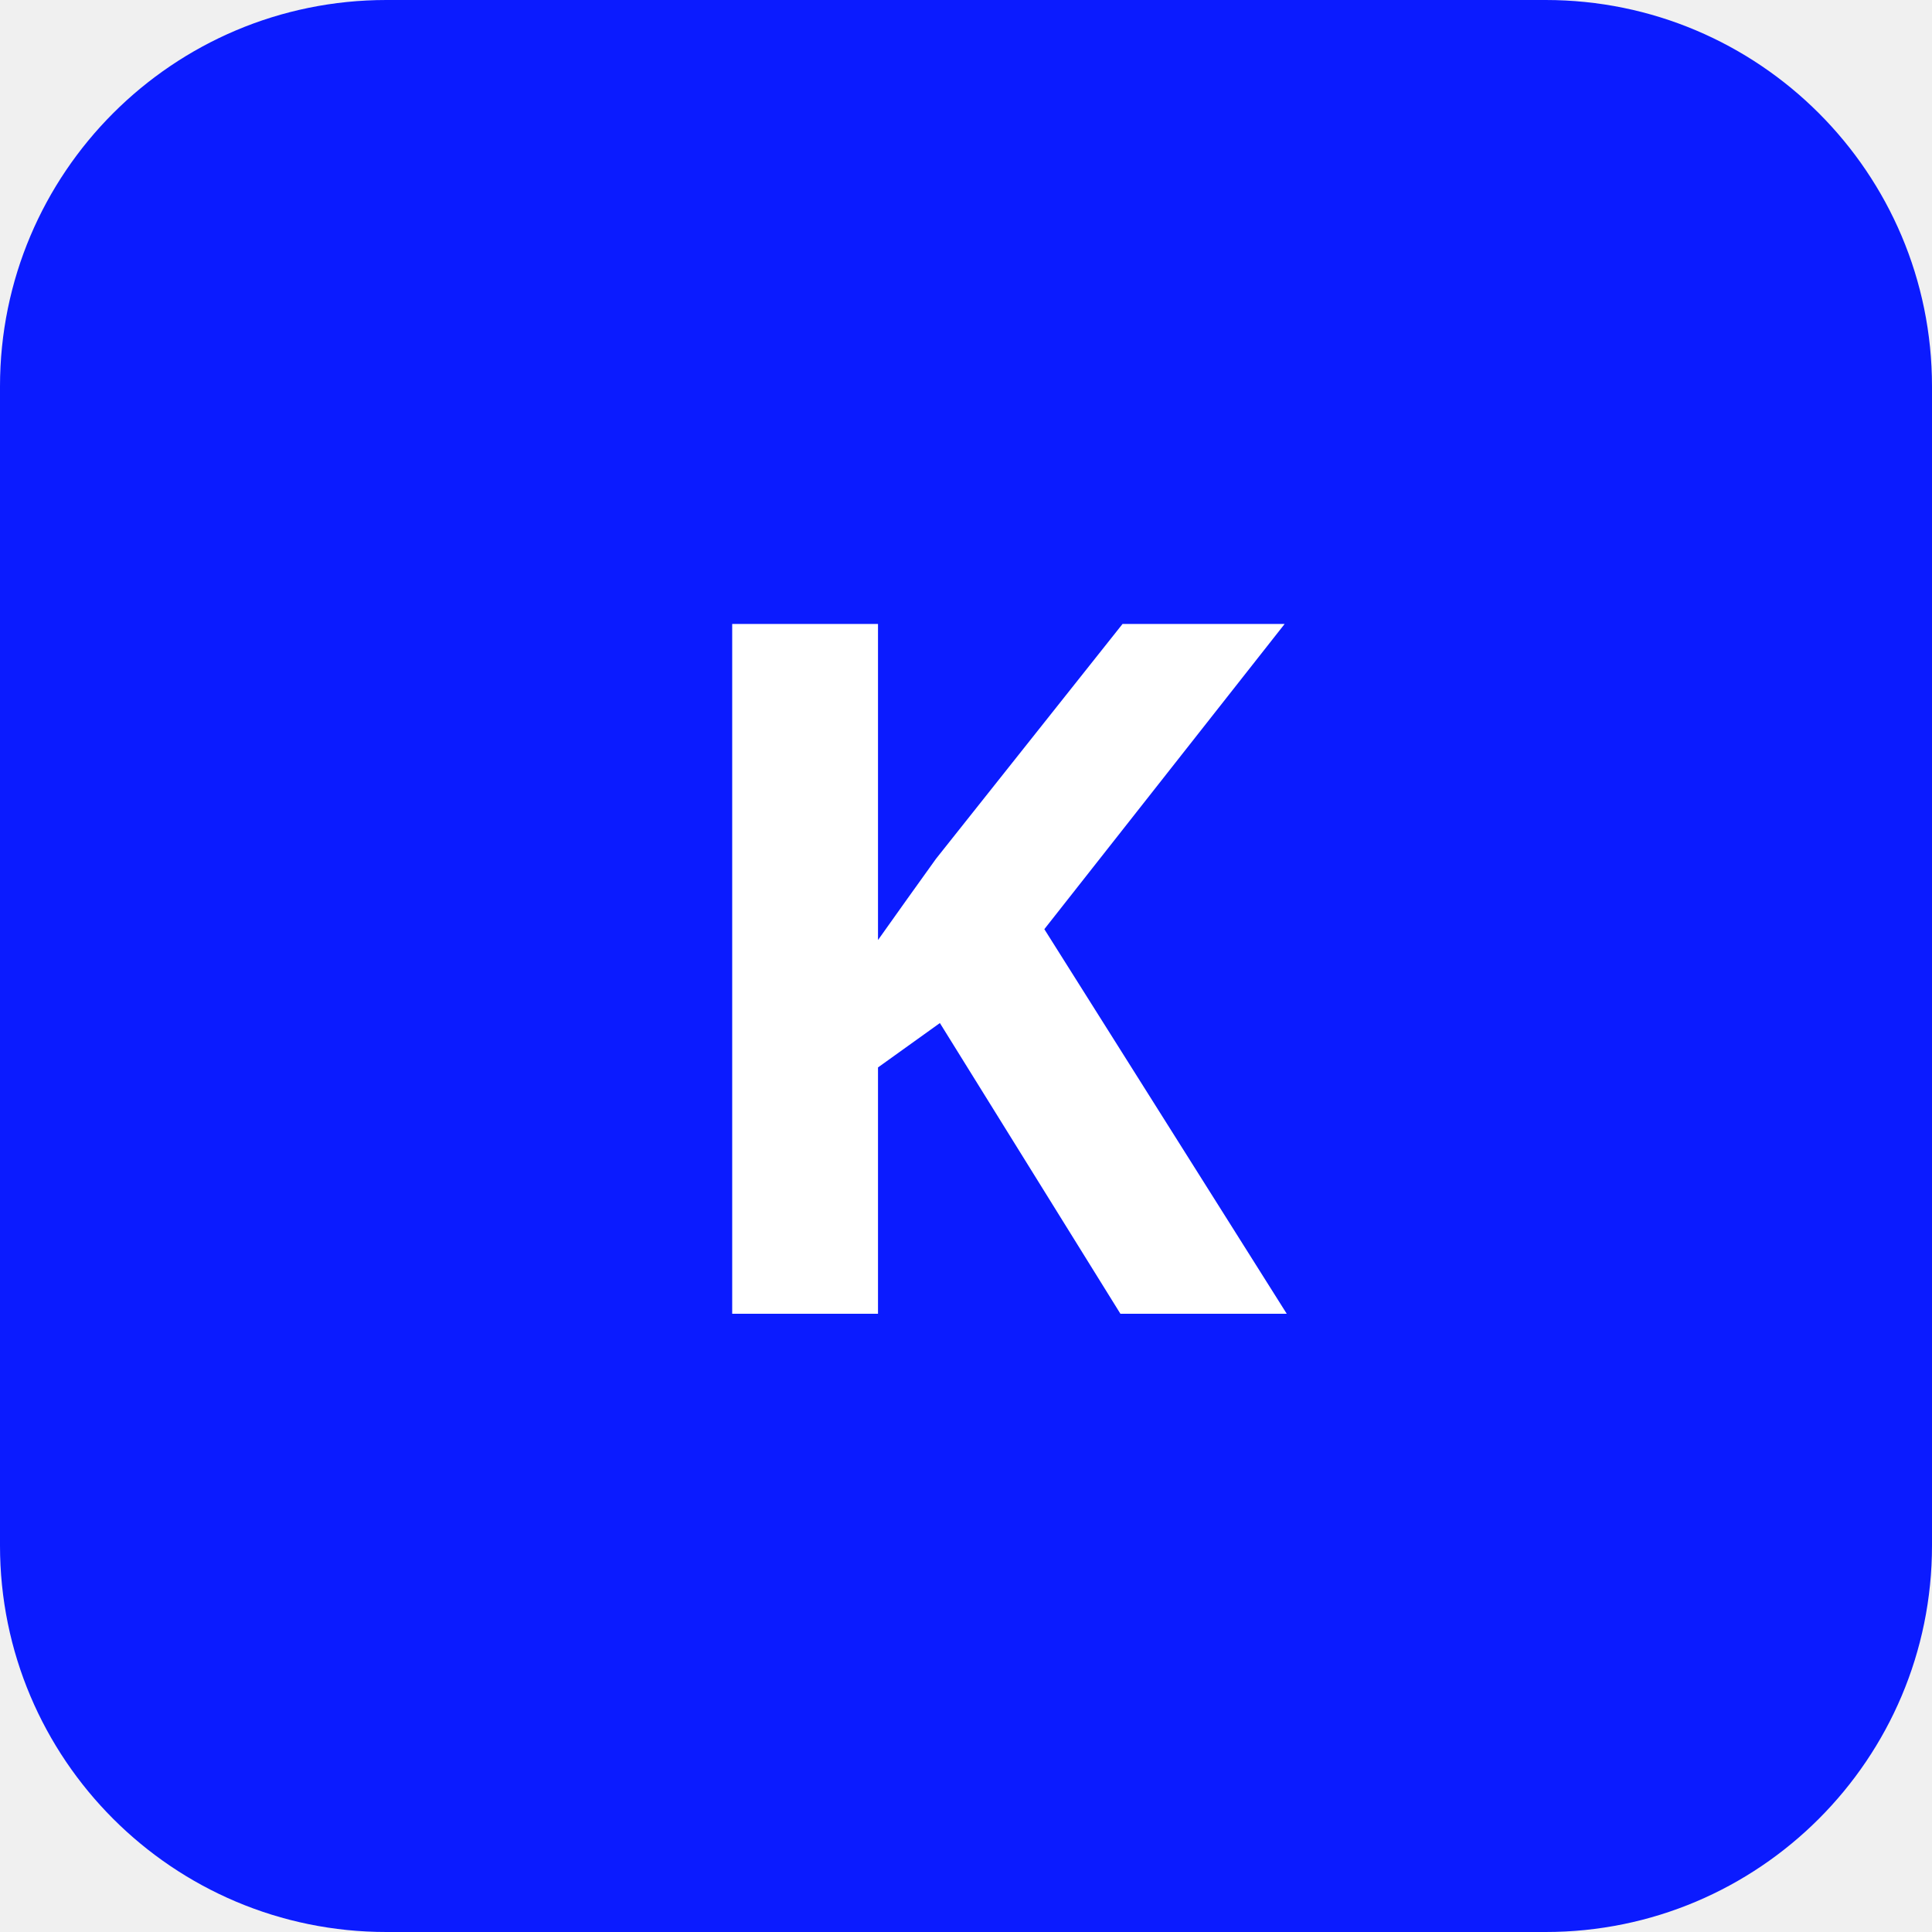
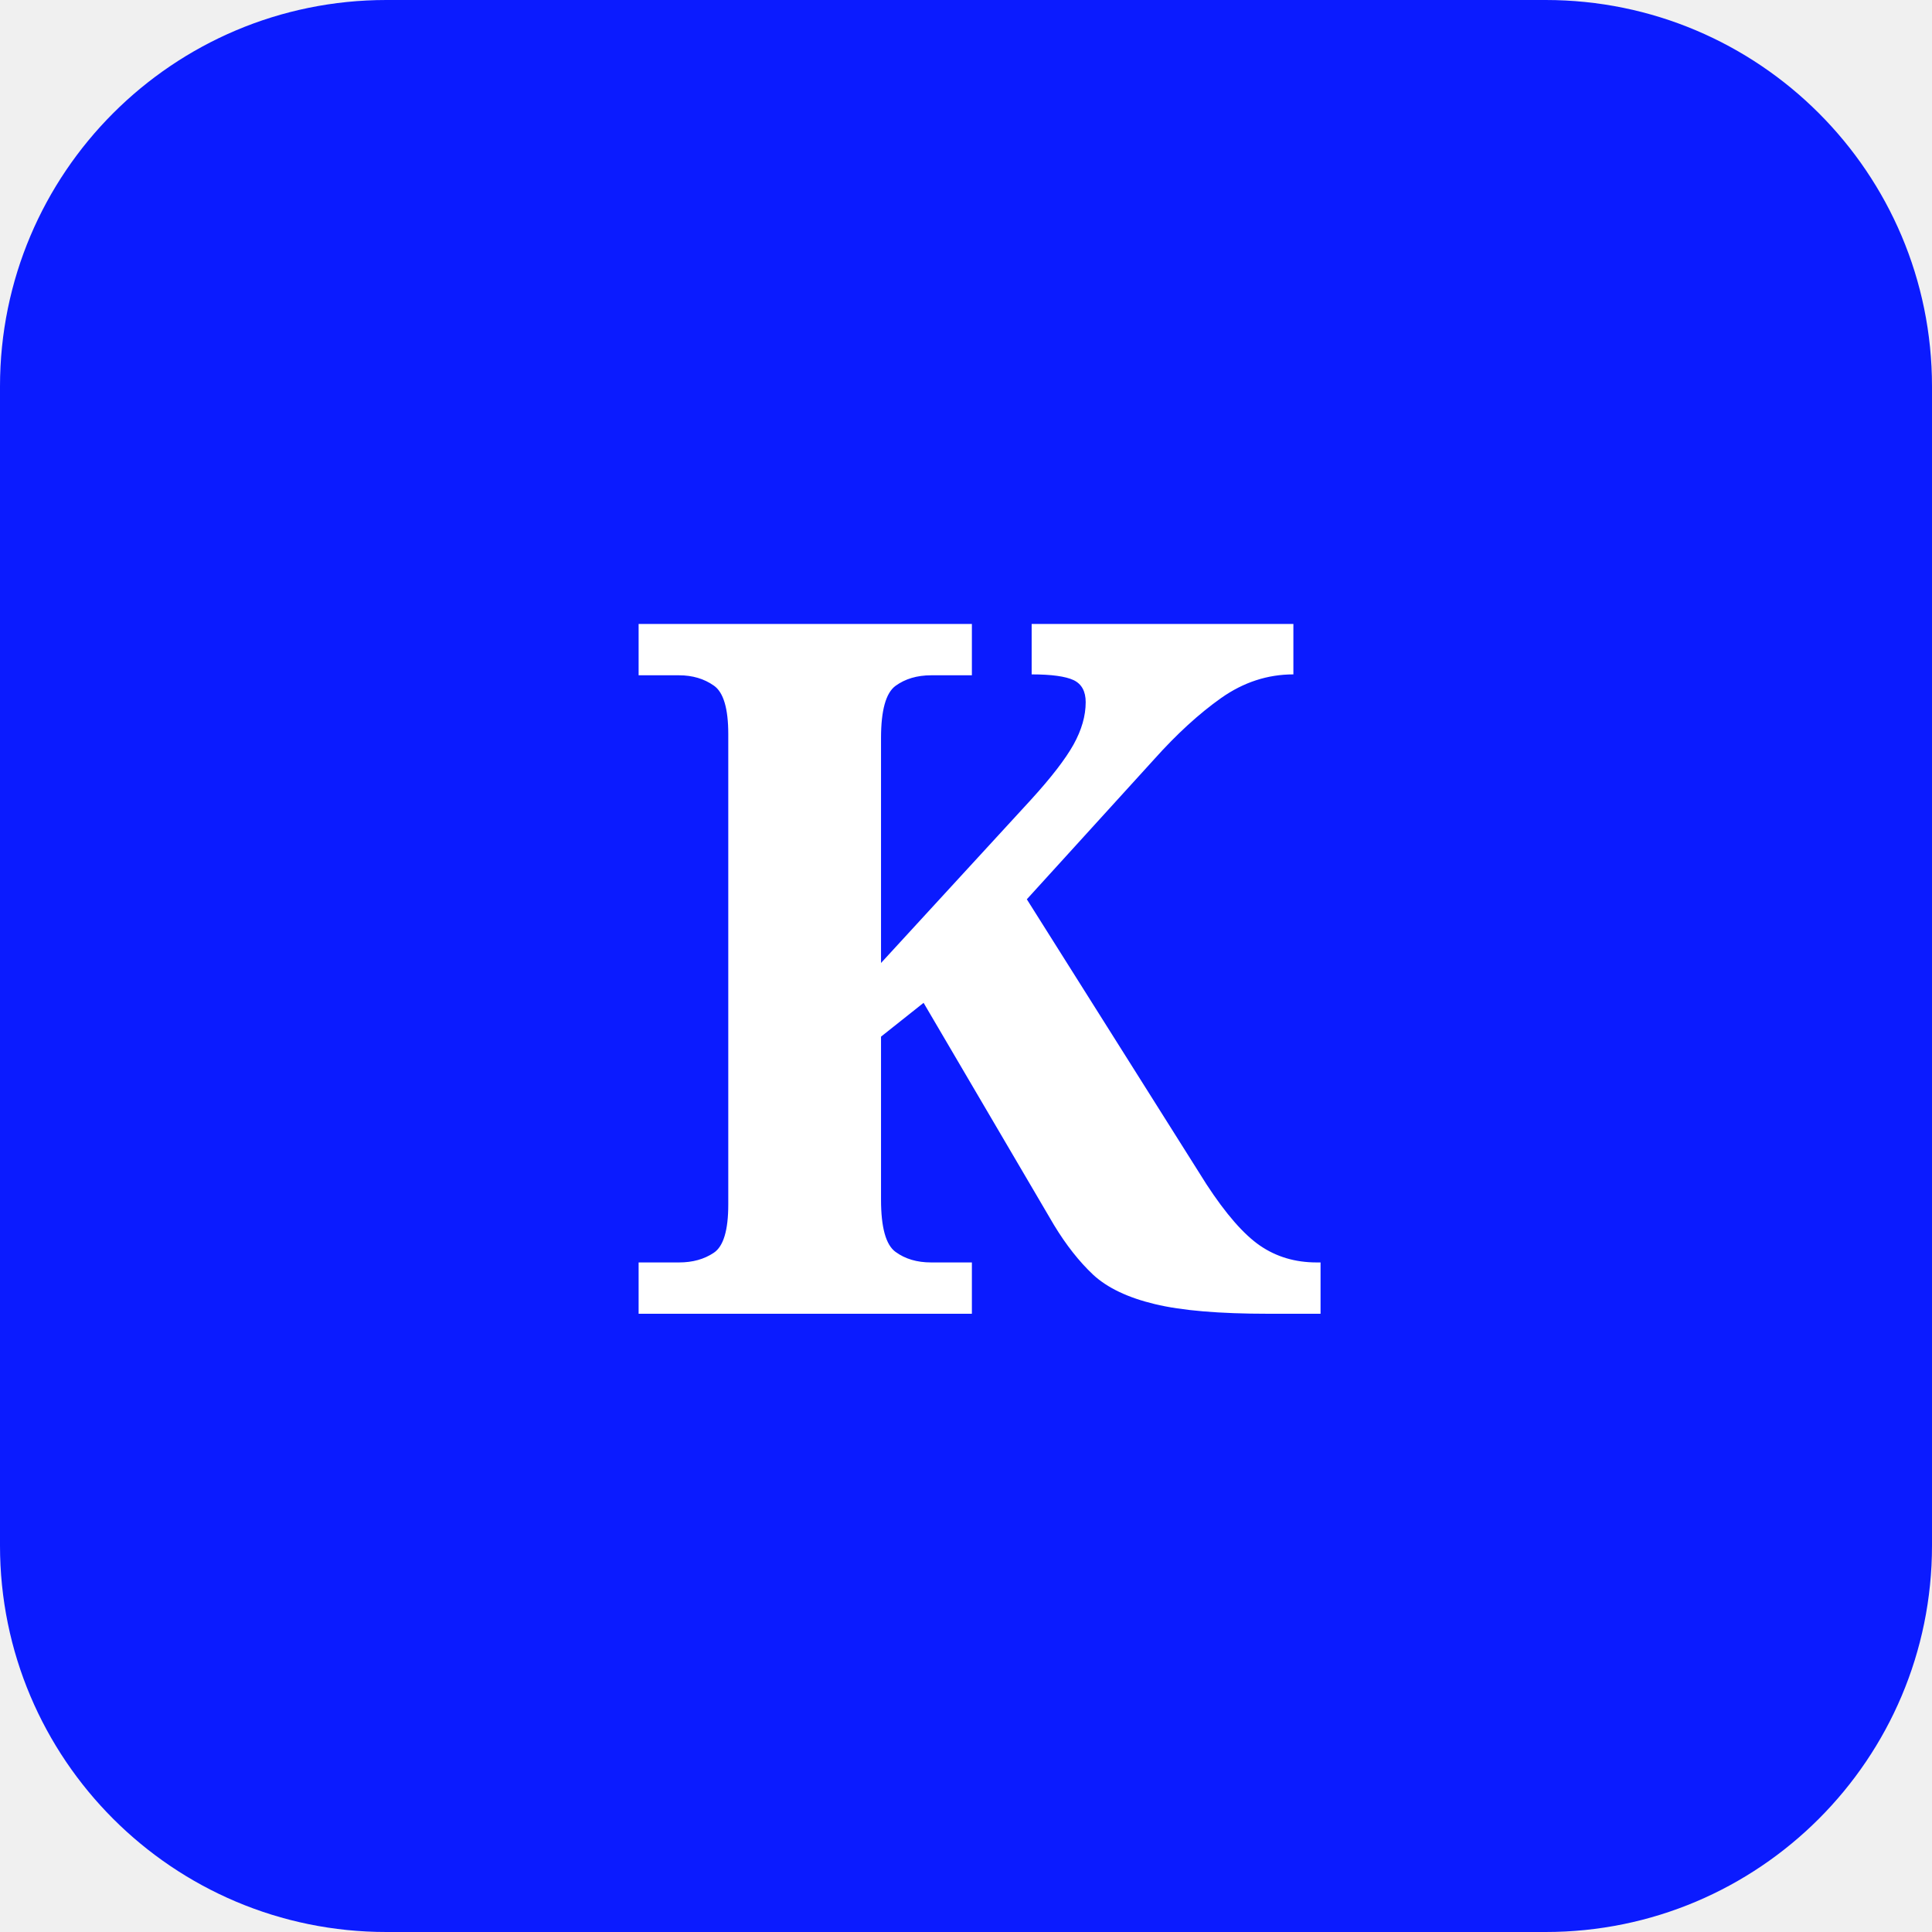
<svg xmlns="http://www.w3.org/2000/svg" viewBox="0 0 100 100">
  <rect width="100" height="100" rx="20" fill="#0B1BFF" />
-   <text x="50" y="68" font-family="system-ui, sans-serif" font-size="50" font-weight="600" fill="white" text-anchor="middle">K</text>
+   <text x="50" y="68" font-family="Georgia, serif" font-size="50" font-weight="700" fill="white" text-anchor="middle">K</text>
</svg>
